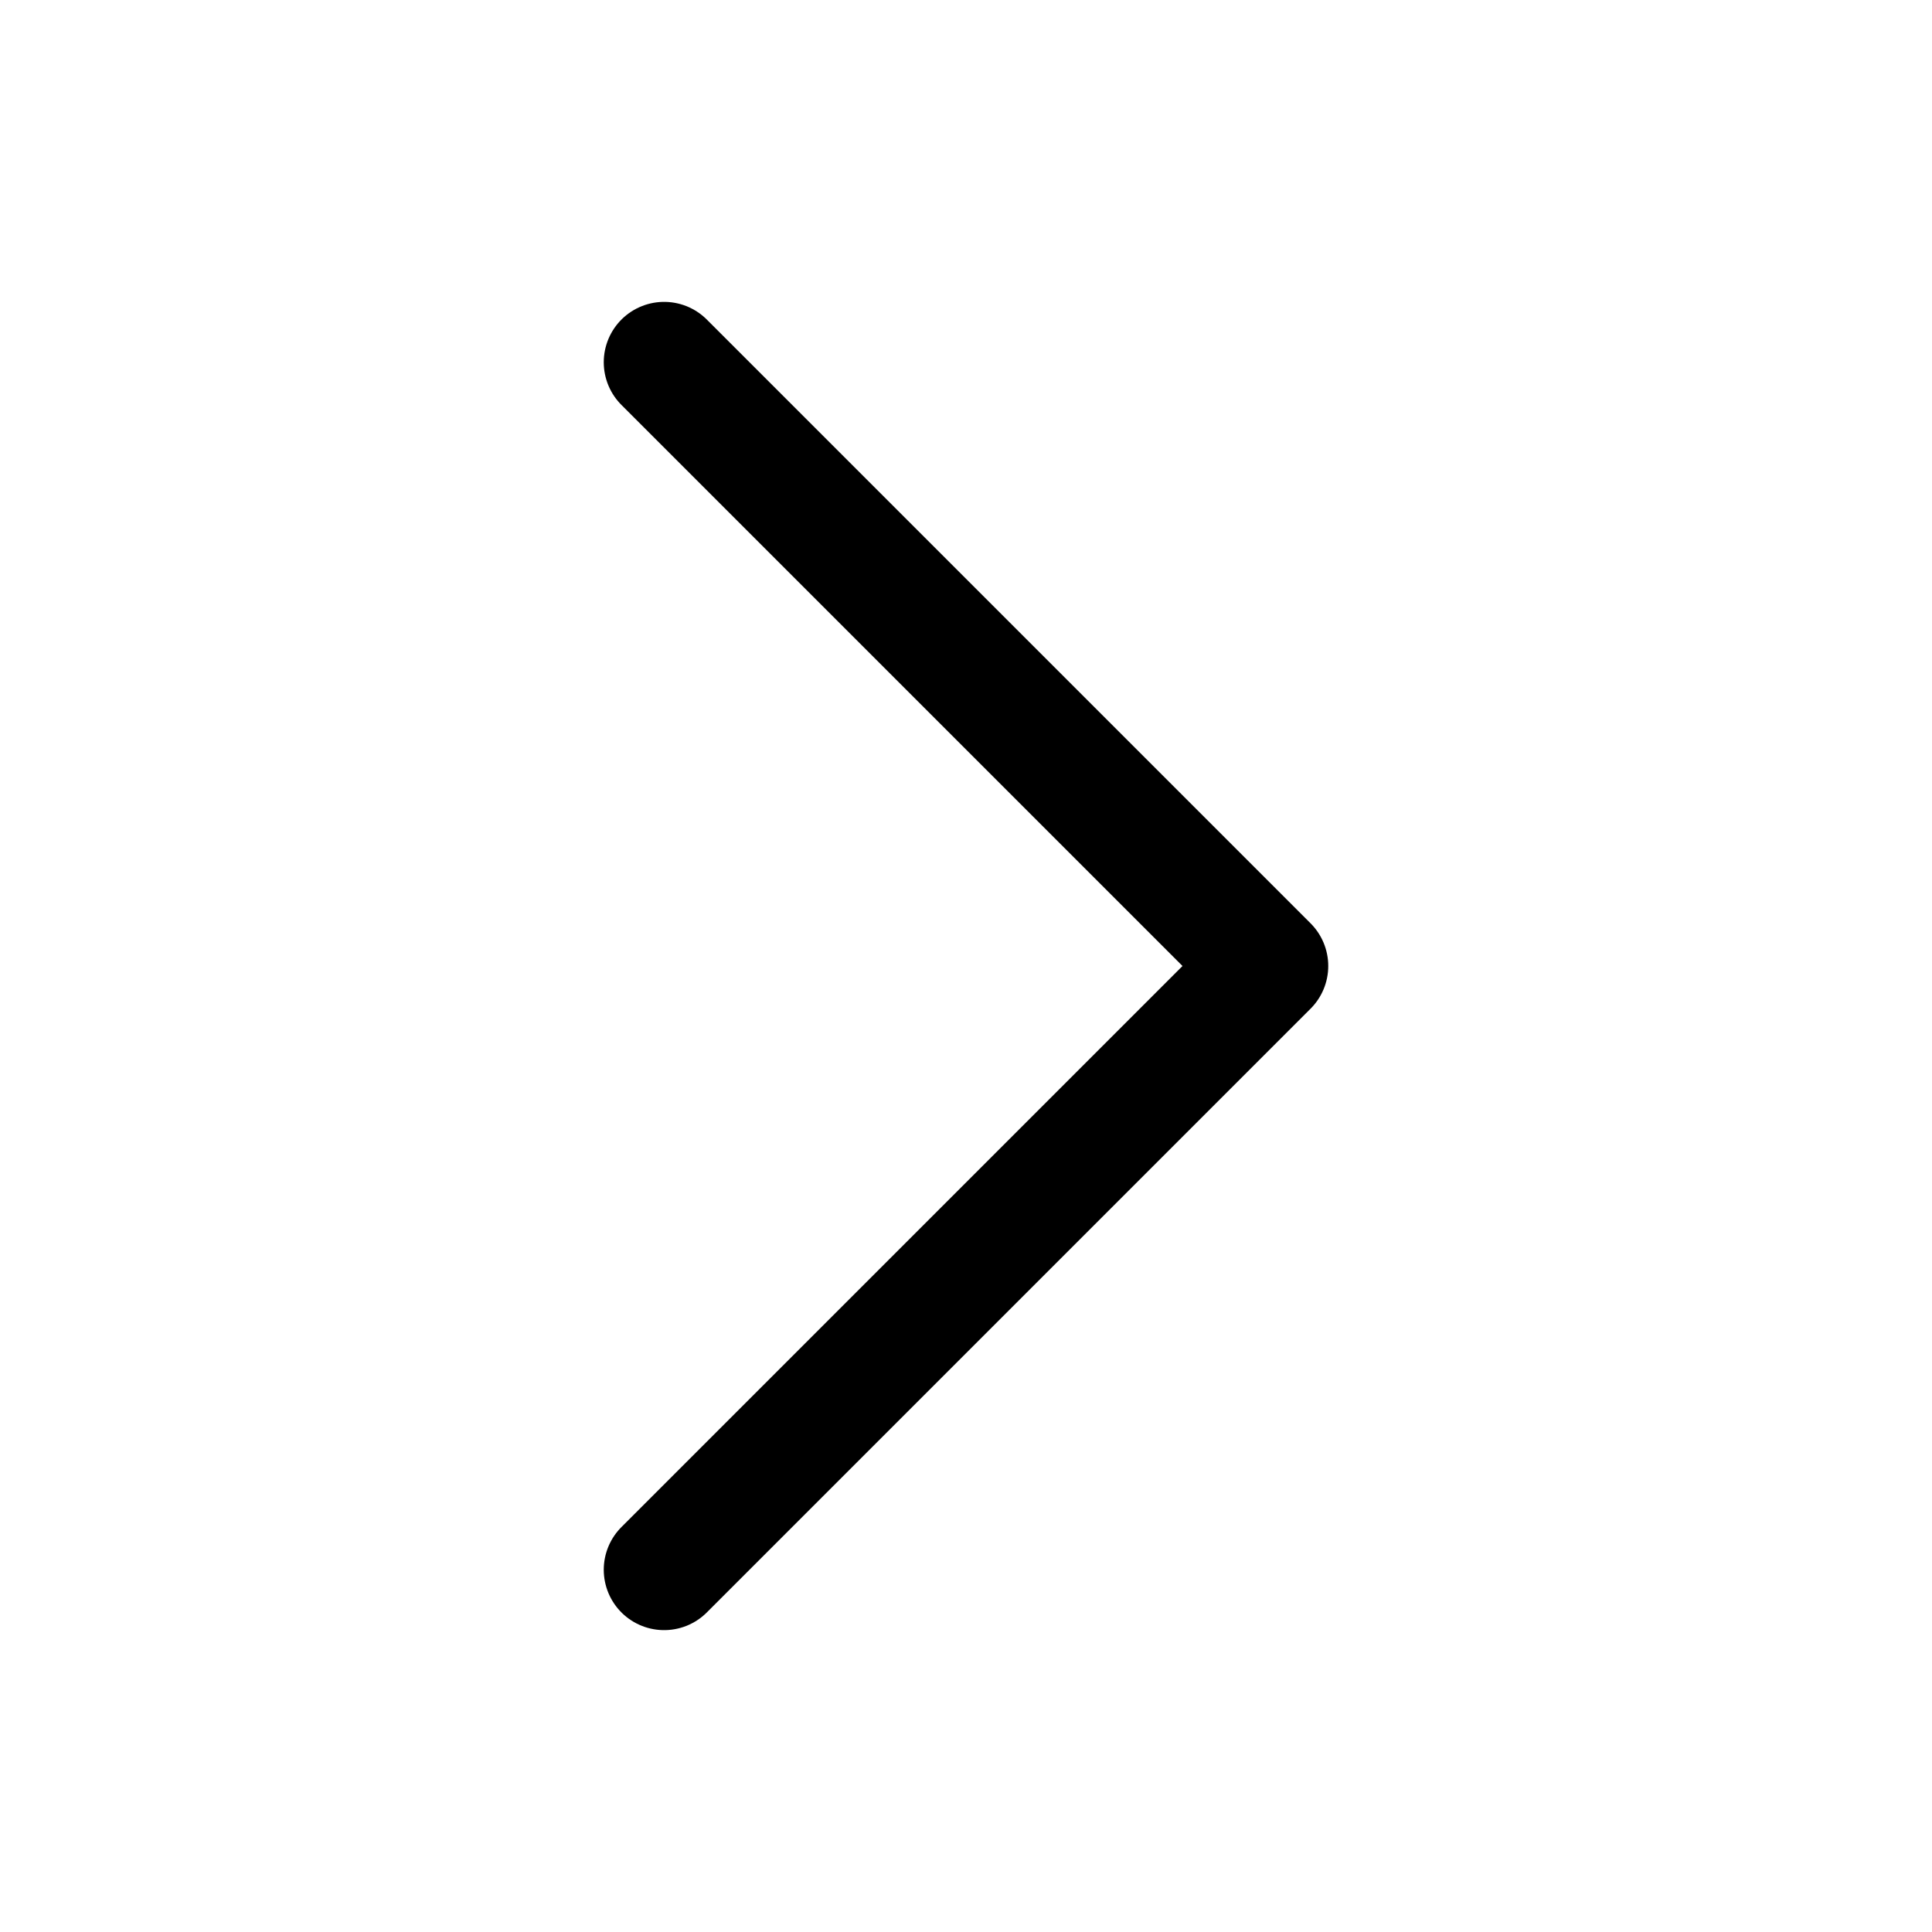
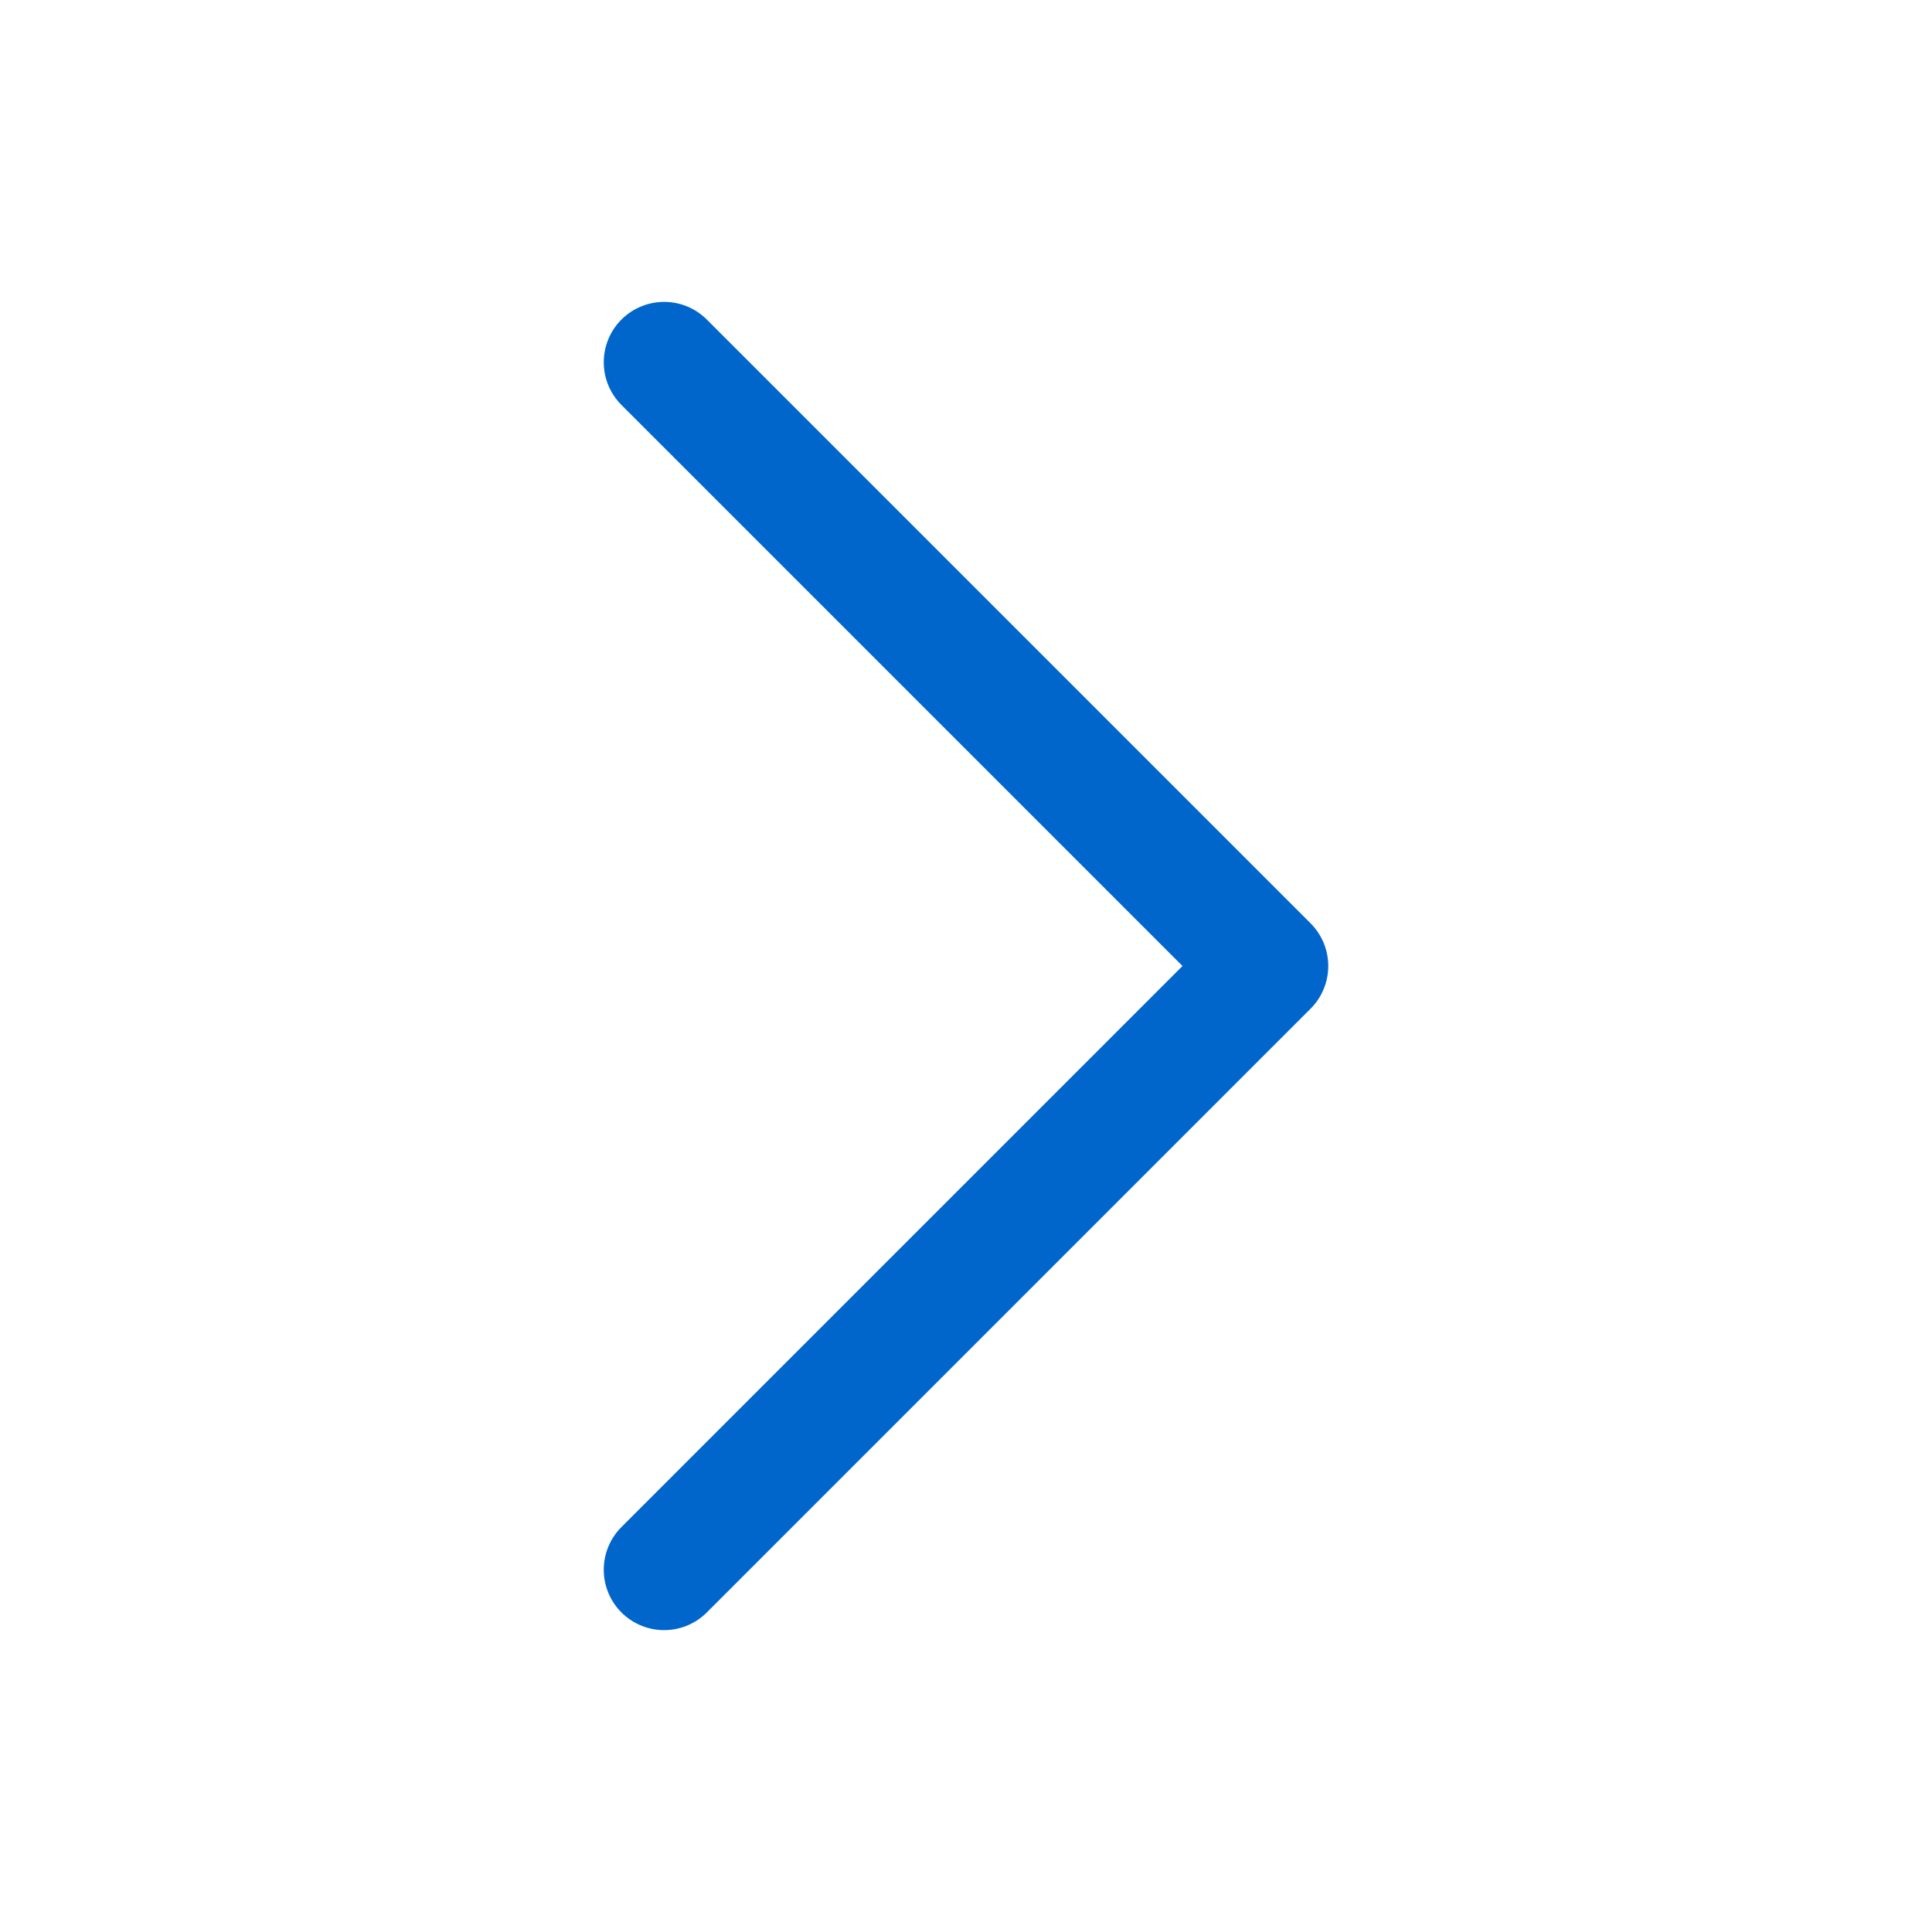
- <svg xmlns="http://www.w3.org/2000/svg" fill="none" viewBox="0 0 24 24" stroke-width="1.5" stroke="currentColor" class="w-6 h-6">
+ <svg xmlns="http://www.w3.org/2000/svg" fill="none" viewBox="0 0 24 24" stroke-width="1.5" stroke="#06c" class="w-6 h-6">
  <path stroke-linecap="round" stroke-linejoin="round" d="M8.25 4.5l7.5 7.5-7.5 7.5" />
</svg>
